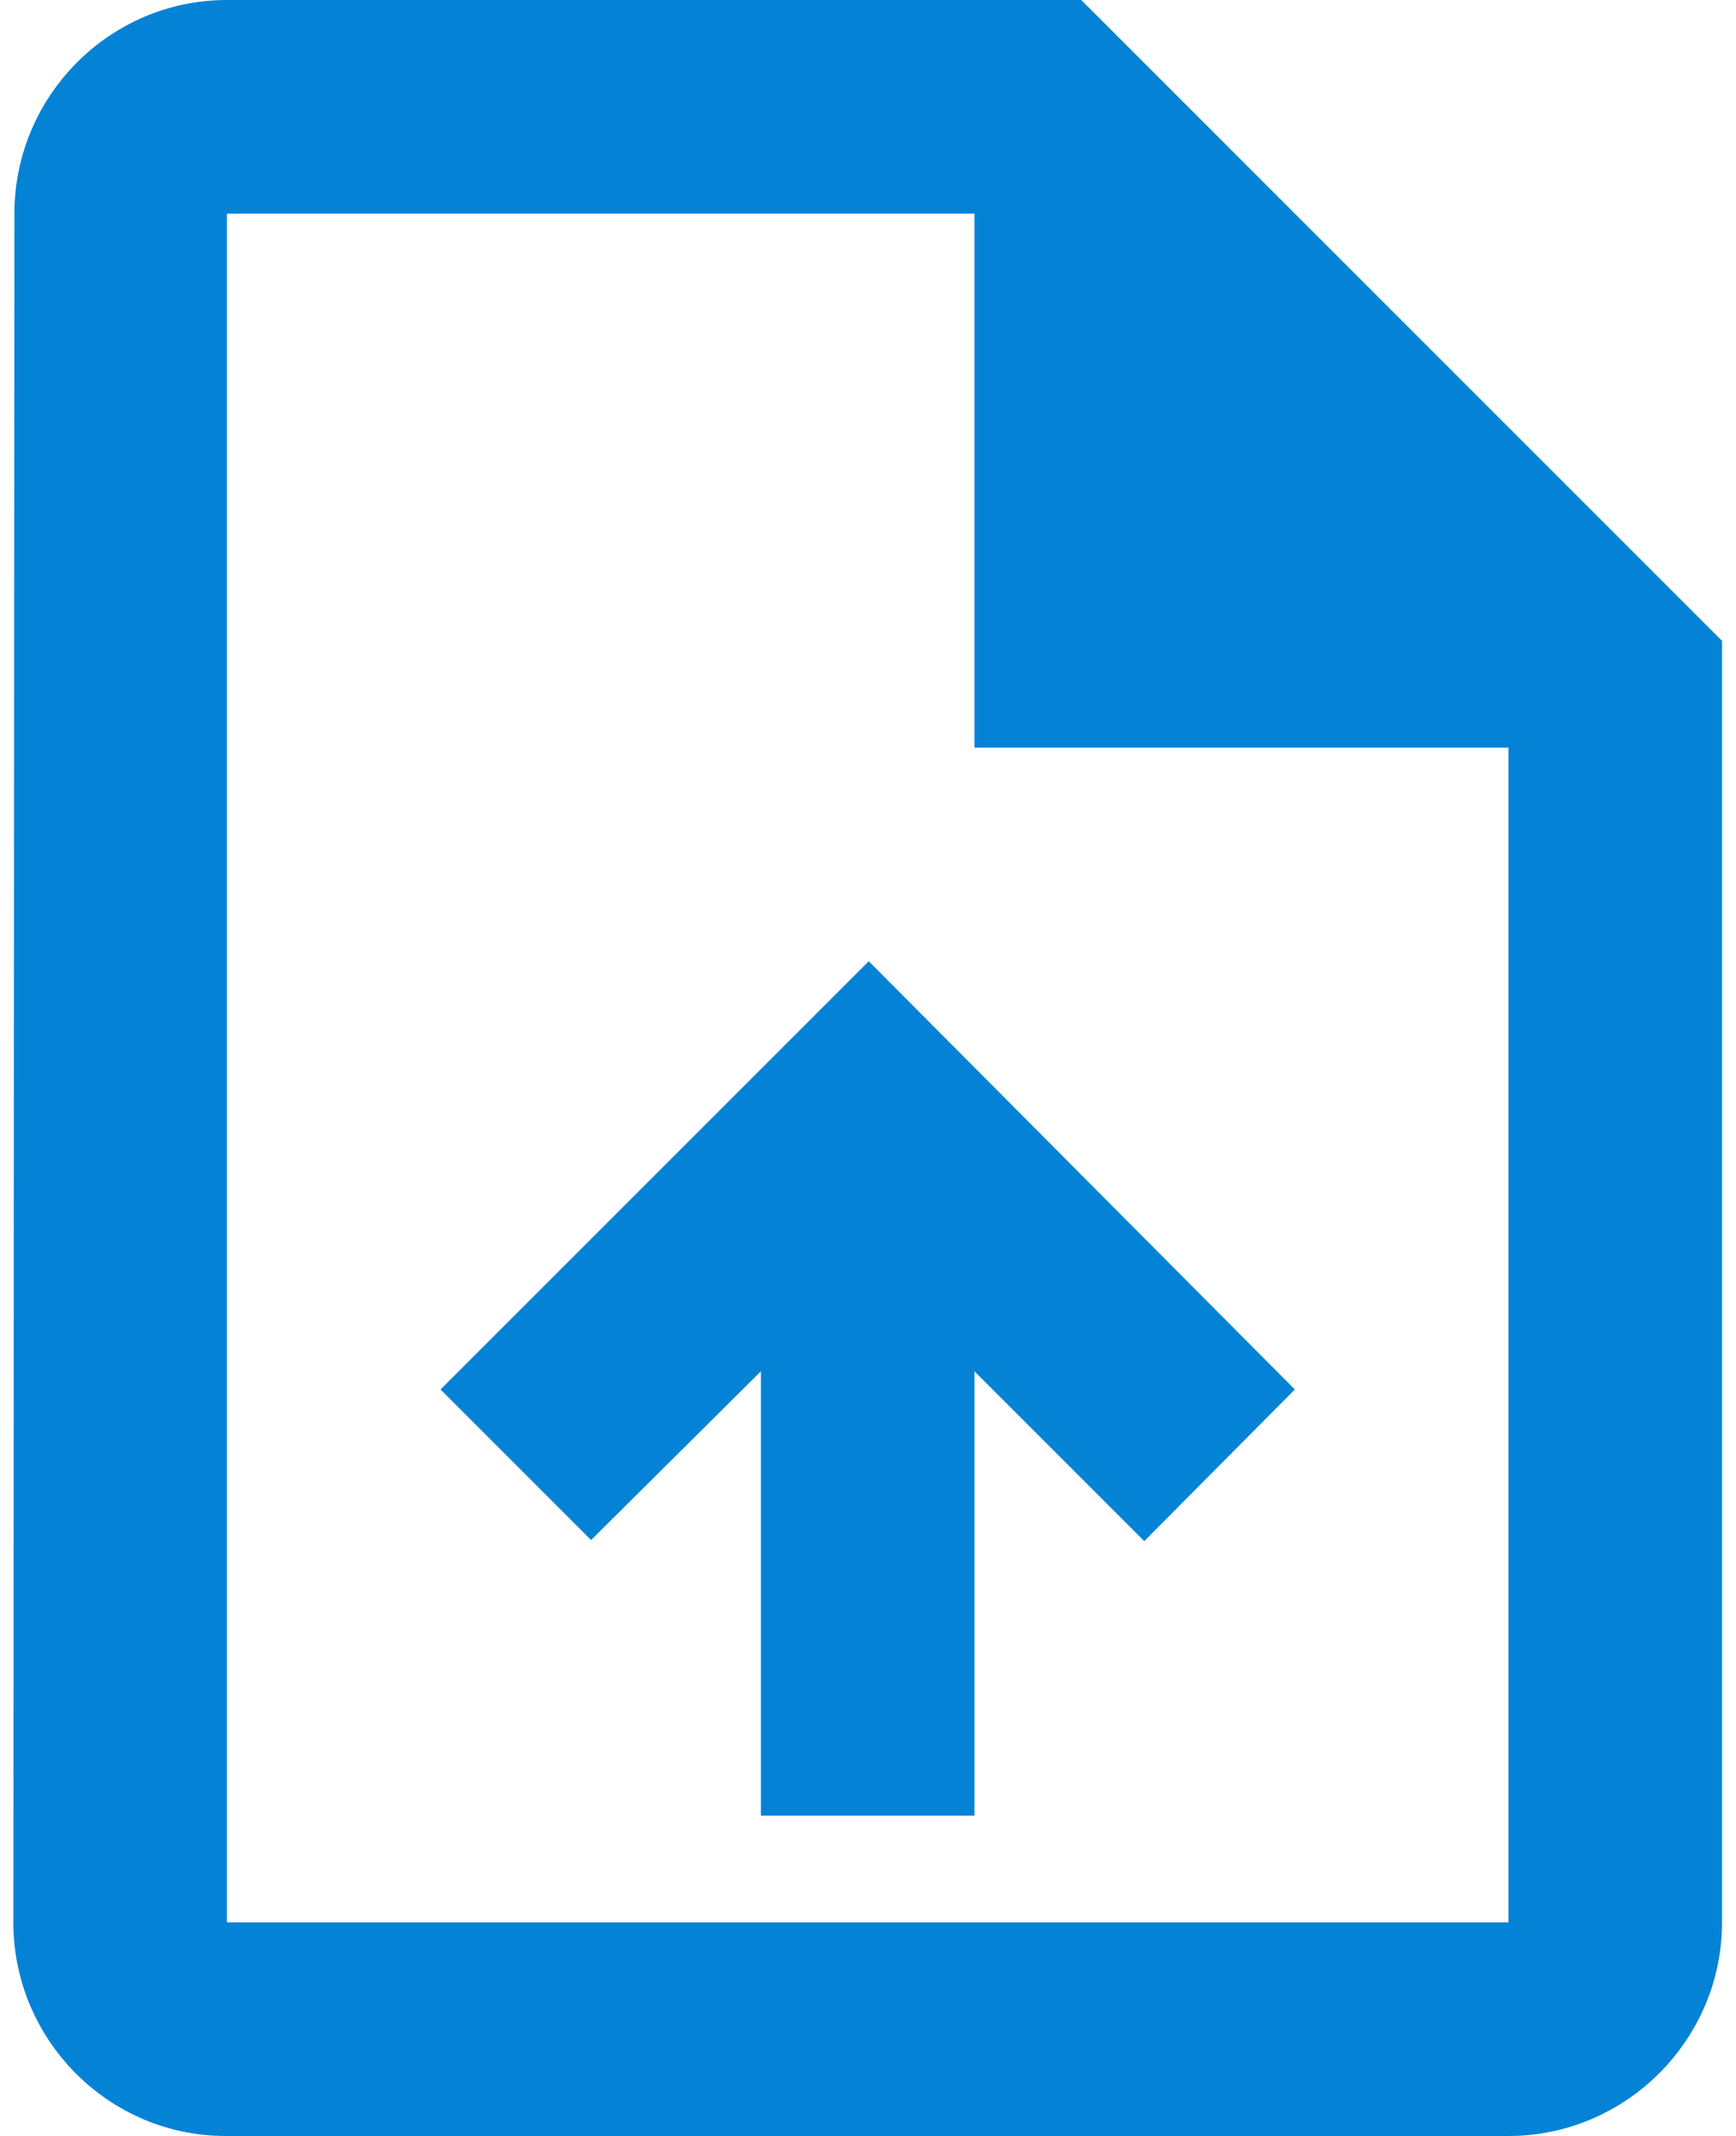
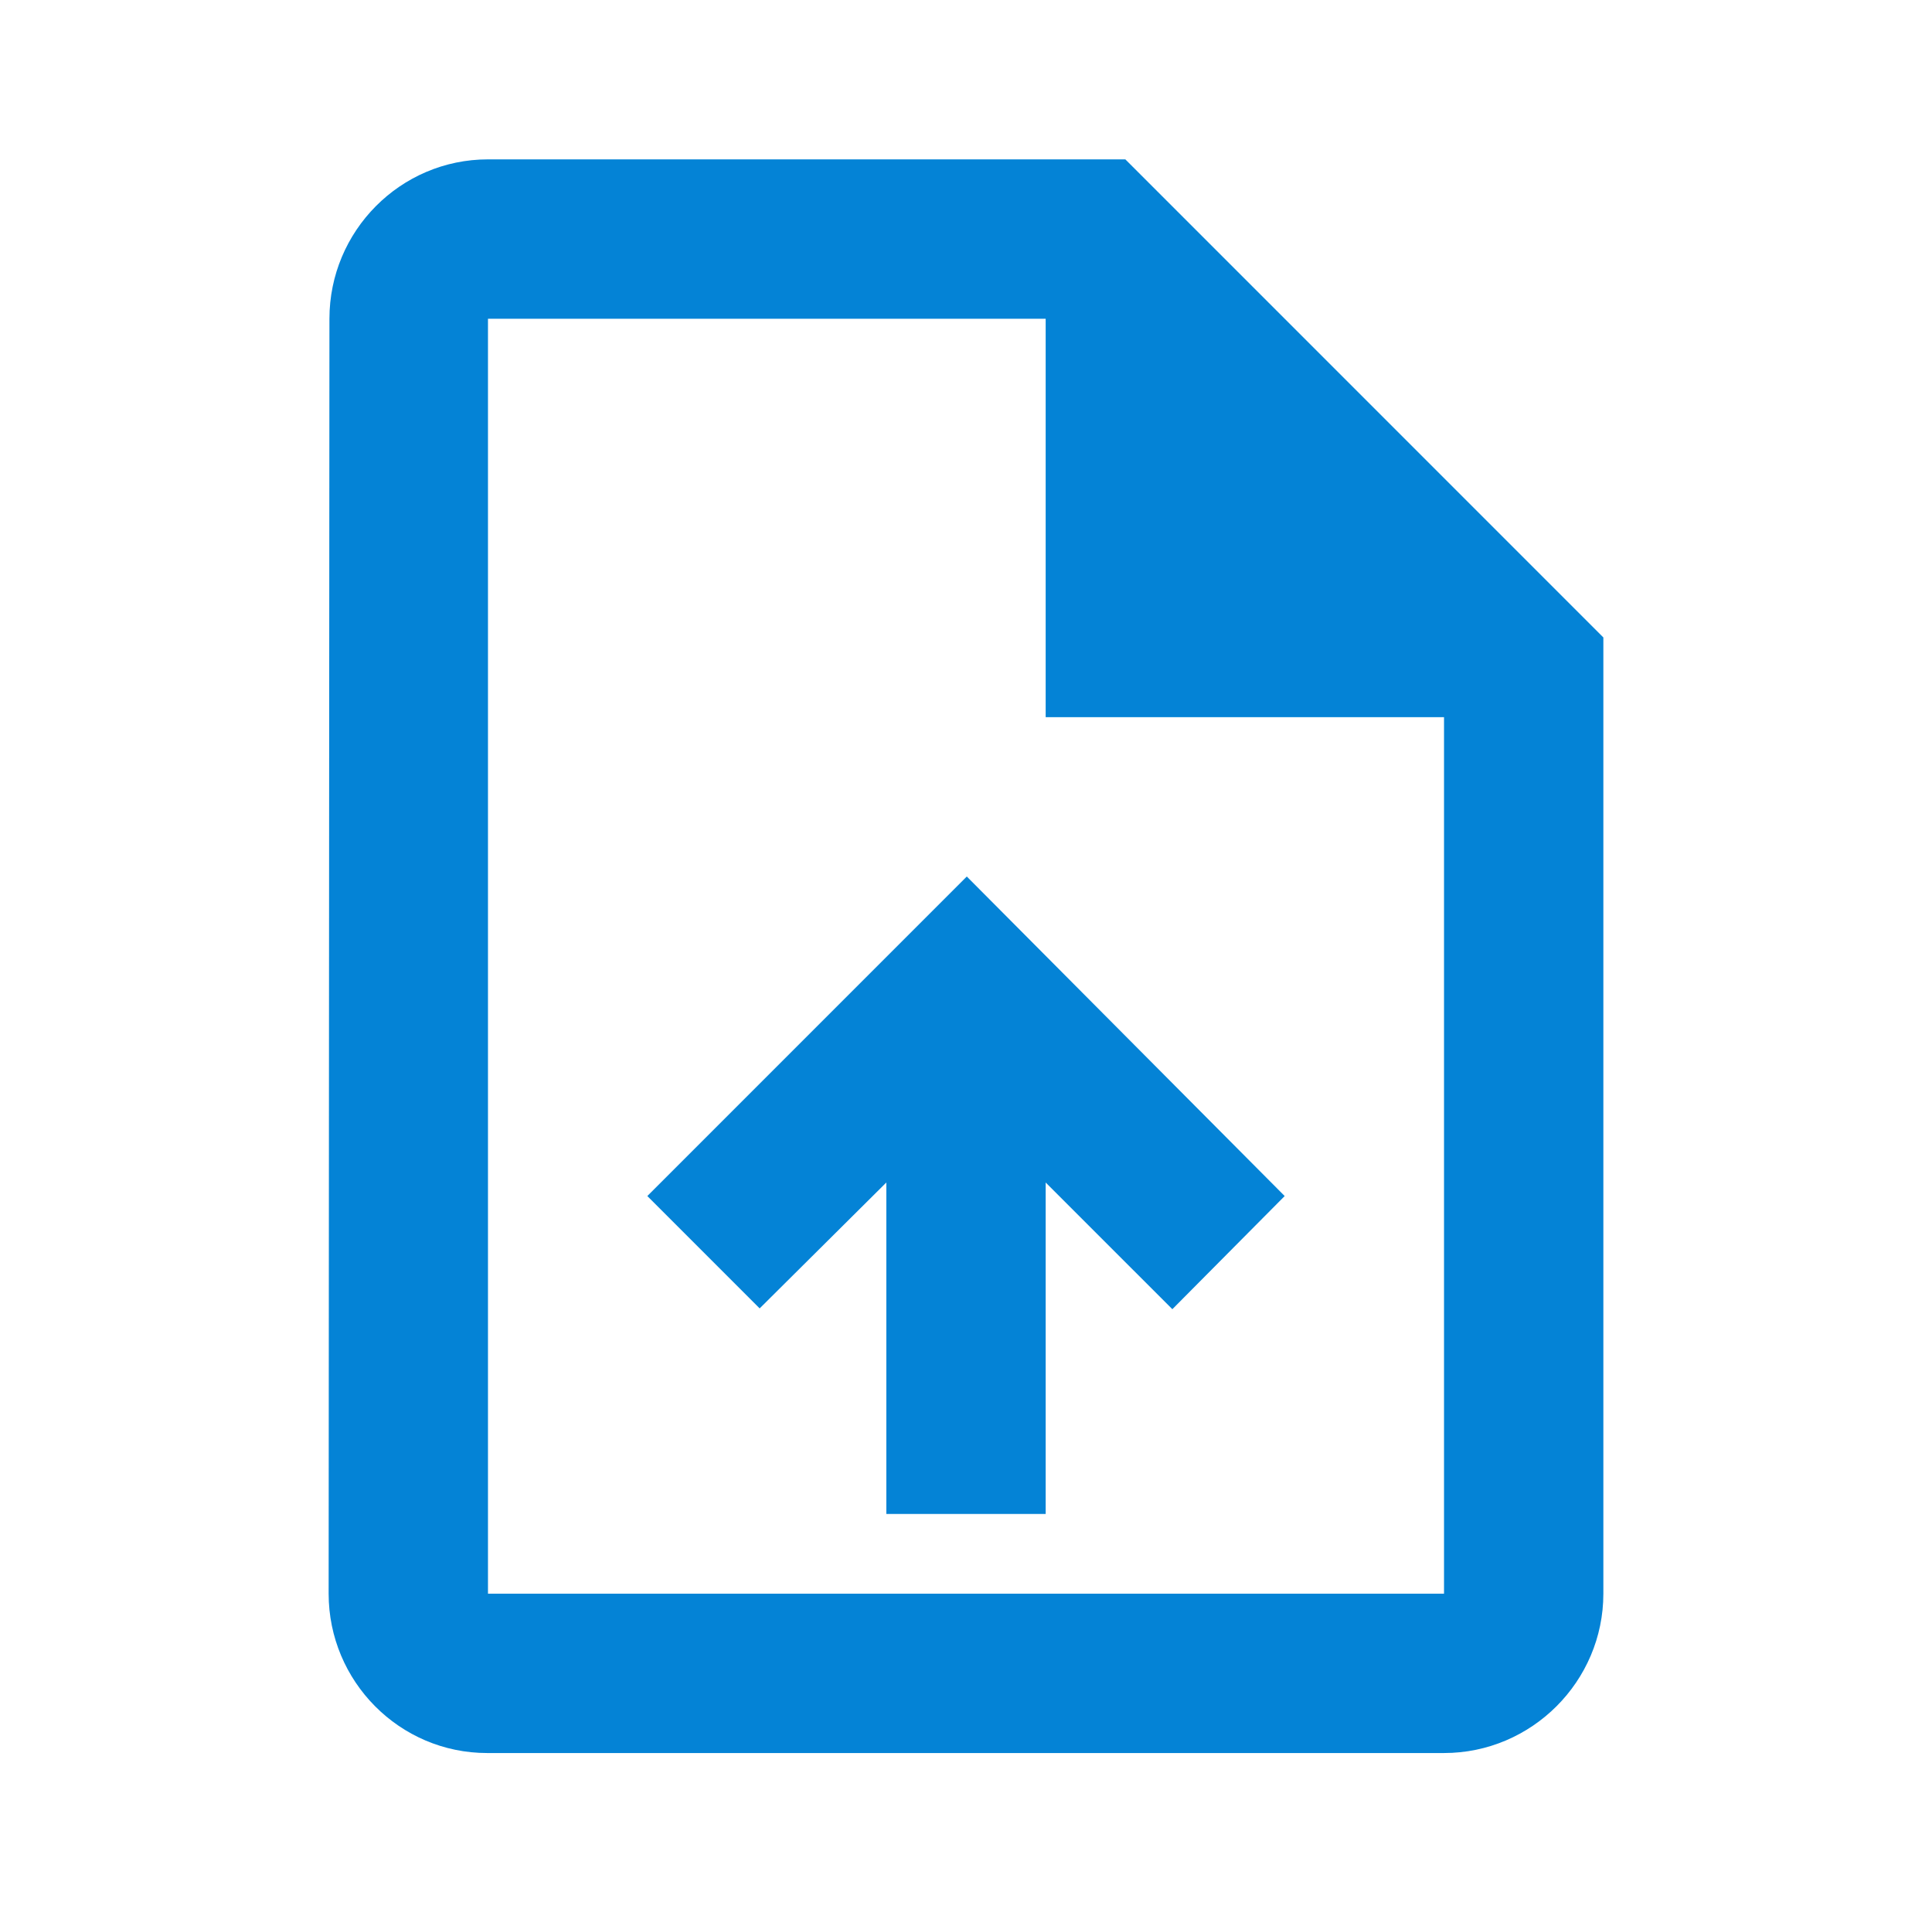
- <svg xmlns="http://www.w3.org/2000/svg" width="65" height="80" viewBox="0 0 65 80" fill="none">
-   <path d="M40.5 0H8.5C4.1 0 0.54 3.6 0.54 8L0.5 72C0.5 76.4 4.06 80 8.46 80H56.5C60.9 80 64.5 76.4 64.5 72V24L40.5 0ZM56.5 72H8.5V8H36.5V28H56.5V72ZM16.5 52.04L22.14 57.68L28.5 51.36V68H36.5V51.36L42.86 57.72L48.5 52.04L32.54 36L16.5 52.04Z" fill="#0483D6" />
+ <svg xmlns="http://www.w3.org/2000/svg" width="97" height="96" viewBox="0 0 97 96" fill="none">
+   <path d="M56.5 8H24.5C20.1 8 16.54 11.6 16.54 16L16.5 80C16.5 84.4 20.06 88 24.46 88H72.5C76.9 88 80.5 84.4 80.5 80V32L56.5 8ZM72.5 80H24.5V16H52.5V36H72.5V80ZM32.5 60.04L38.14 65.68L44.5 59.36V76H52.5V59.36L58.86 65.72L64.5 60.04L48.54 44L32.5 60.04Z" fill="#0483D6" />
</svg>
